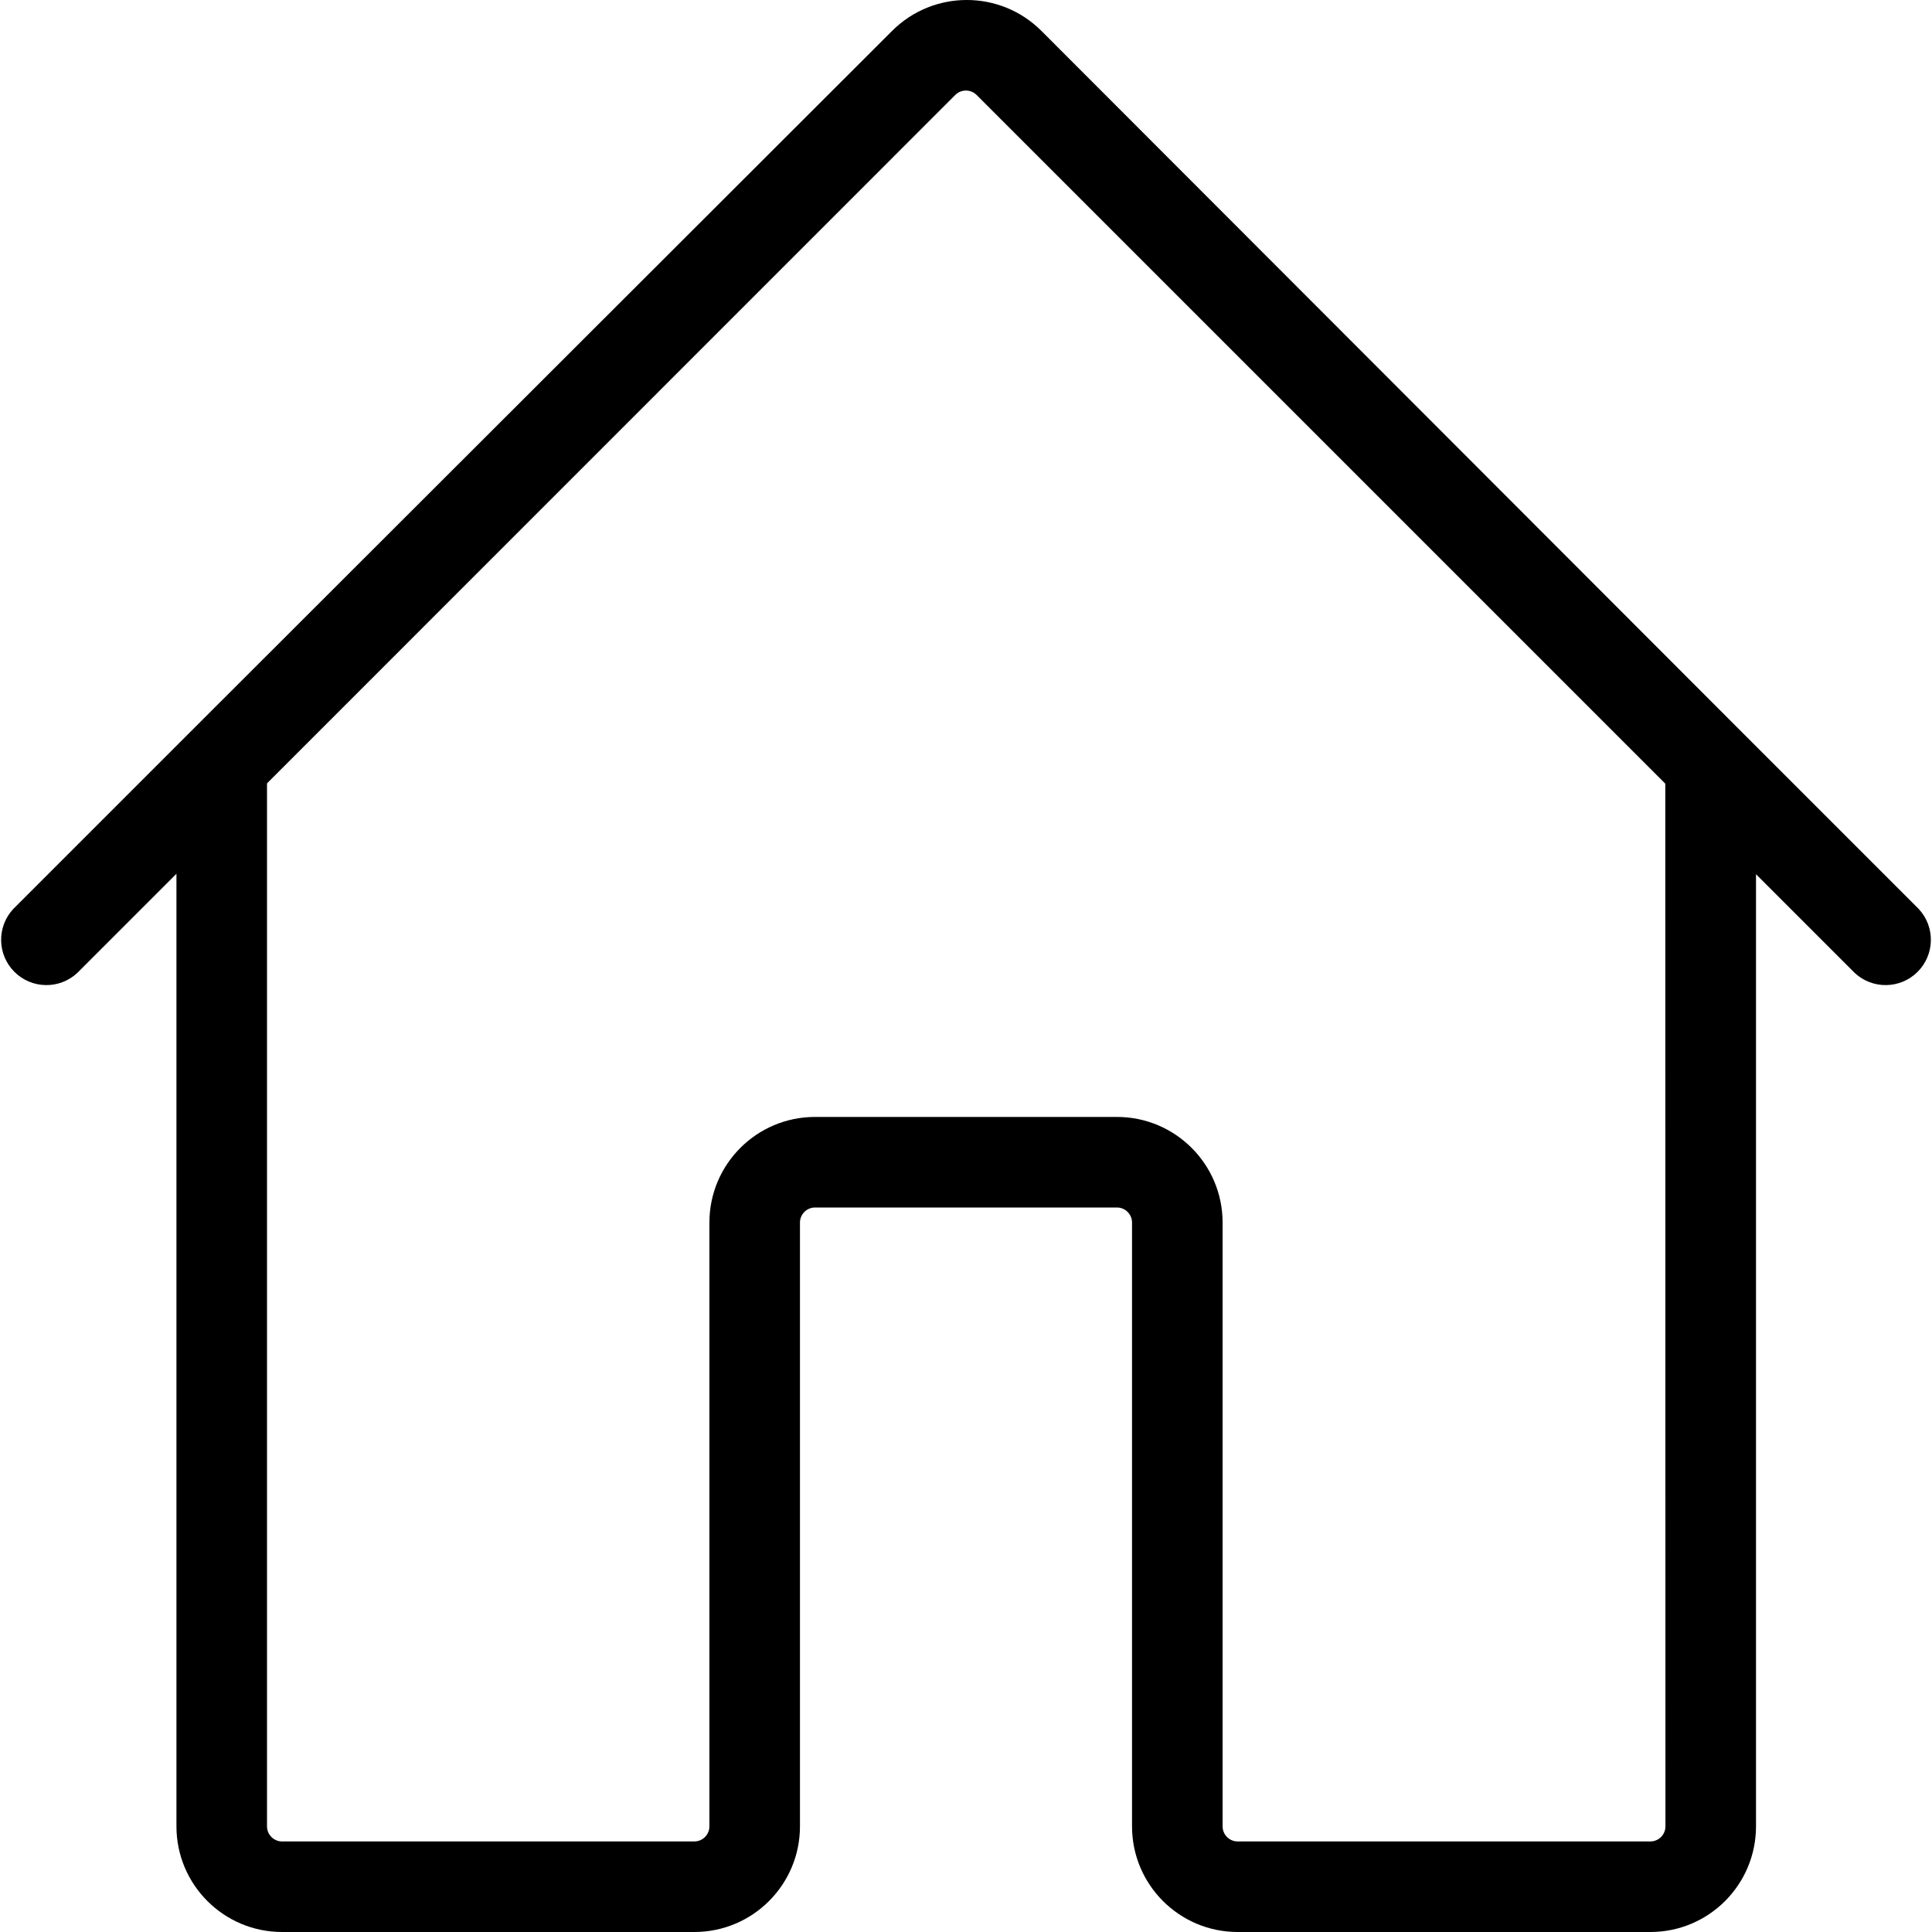
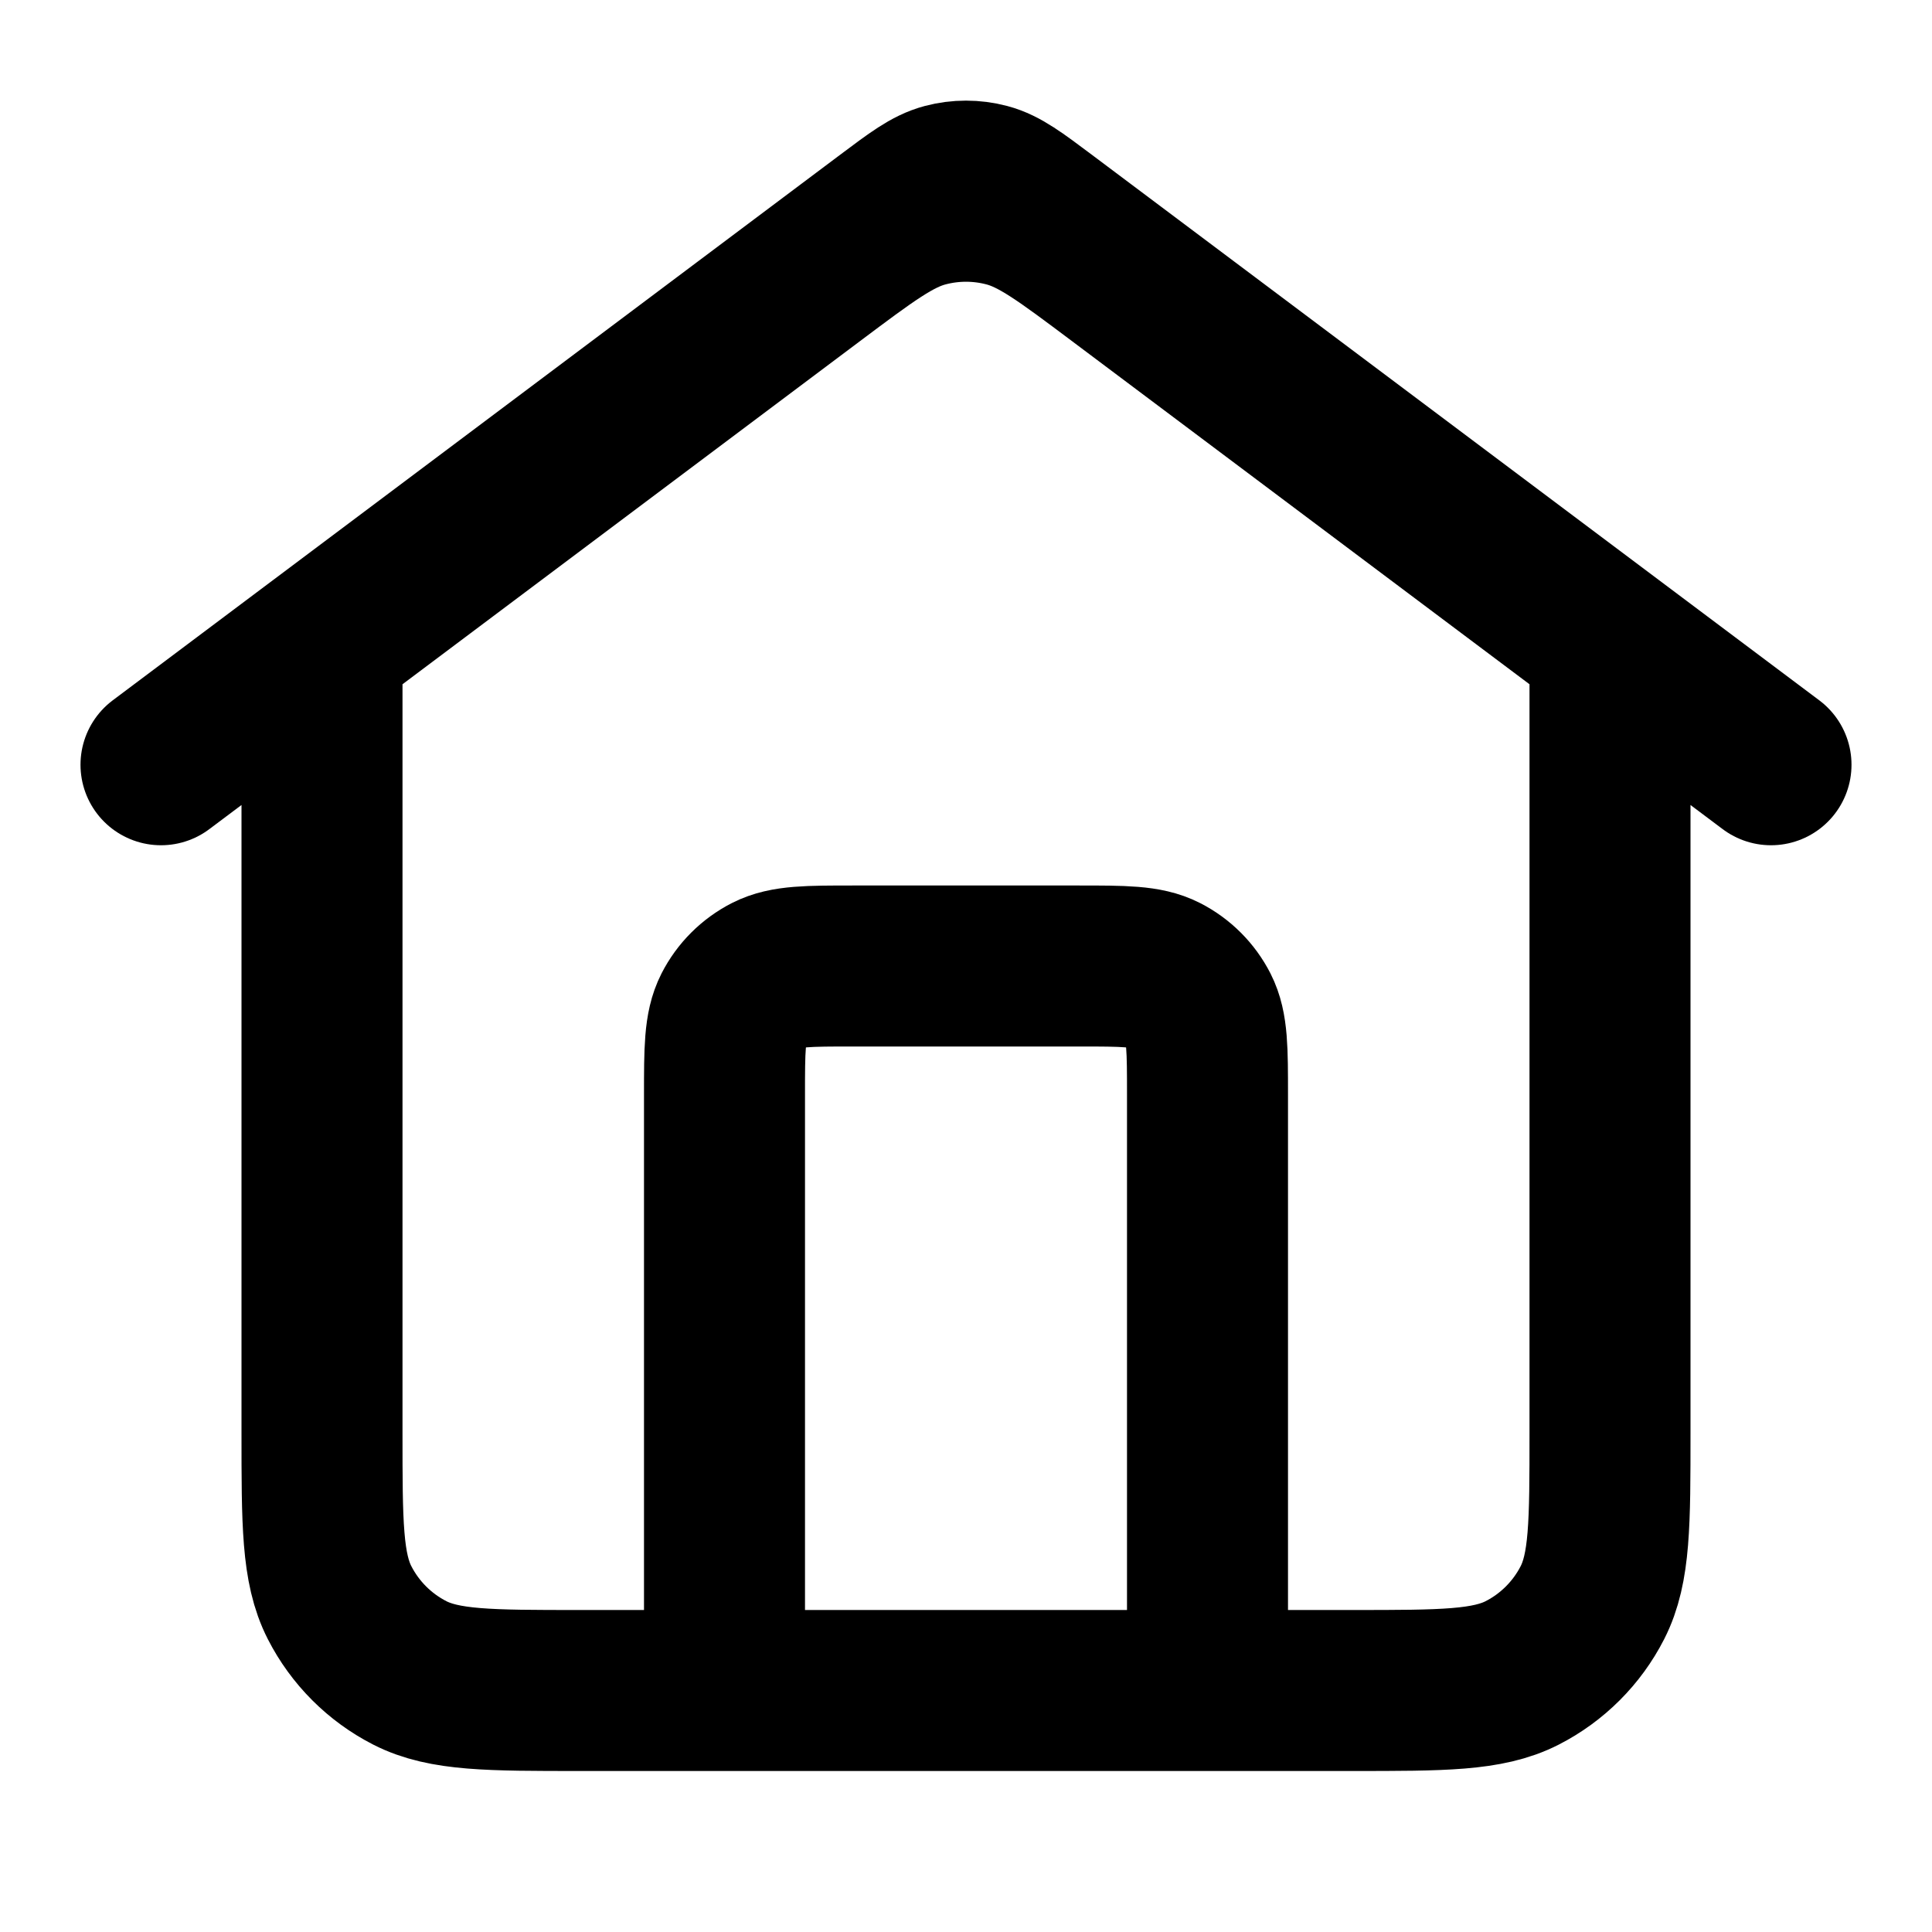
- <svg xmlns="http://www.w3.org/2000/svg" data-name="Livello 1" id="Livello_1" viewBox="0 0 128 128">
-   <path d="M127.12,60.22,115.46,48.56h0L69,2.05a7,7,0,0,0-9.9,0L12.57,48.53h0L.88,60.22a3,3,0,0,0,4.24,4.24l6.57-6.57V121a7,7,0,0,0,7,7H46a7,7,0,0,0,7-7V81a1,1,0,0,1,1-1H74a1,1,0,0,1,1,1v40a7,7,0,0,0,7,7h27.34a7,7,0,0,0,7-7V57.92l6.54,6.54a3,3,0,0,0,4.24-4.24ZM110.34,121a1,1,0,0,1-1,1H82a1,1,0,0,1-1-1V81a7,7,0,0,0-7-7H54a7,7,0,0,0-7,7v40a1,1,0,0,1-1,1H18.69a1,1,0,0,1-1-1V51.9L63.29,6.29a1,1,0,0,1,1.41,0l45.63,45.63Z" />
+ <svg xmlns="http://www.w3.org/2000/svg" width="800px" height="800px" viewBox="0 0 24 24" fill="none">
+   <path d="M9 21V13.6C9 13.04 9 12.76 9.109 12.546C9.205 12.358 9.358 12.205 9.546 12.109C9.76 12 10.04 12 10.6 12H13.4C13.96 12 14.24 12 14.454 12.109C14.642 12.205 14.795 12.358 14.891 12.546C15 12.76 15 13.04 15 13.6V21M2 9.5L11.04 2.72C11.384 2.462 11.556 2.333 11.745 2.283C11.912 2.239 12.088 2.239 12.255 2.283C12.444 2.333 12.616 2.462 12.96 2.72L22 9.5M4 8V17.8C4 18.92 4 19.48 4.218 19.908C4.41 20.284 4.716 20.59 5.092 20.782C5.52 21 6.08 21 7.2 21H16.8C17.92 21 18.48 21 18.908 20.782C19.284 20.59 19.59 20.284 19.782 19.908C20 19.48 20 18.92 20 17.8V8L13.92 3.44C13.232 2.924 12.887 2.665 12.509 2.566C12.175 2.478 11.825 2.478 11.491 2.566C11.113 2.665 10.768 2.924 10.08 3.44L4 8Z" stroke="#000000" stroke-width="2" stroke-linecap="round" stroke-linejoin="round" />
</svg>
